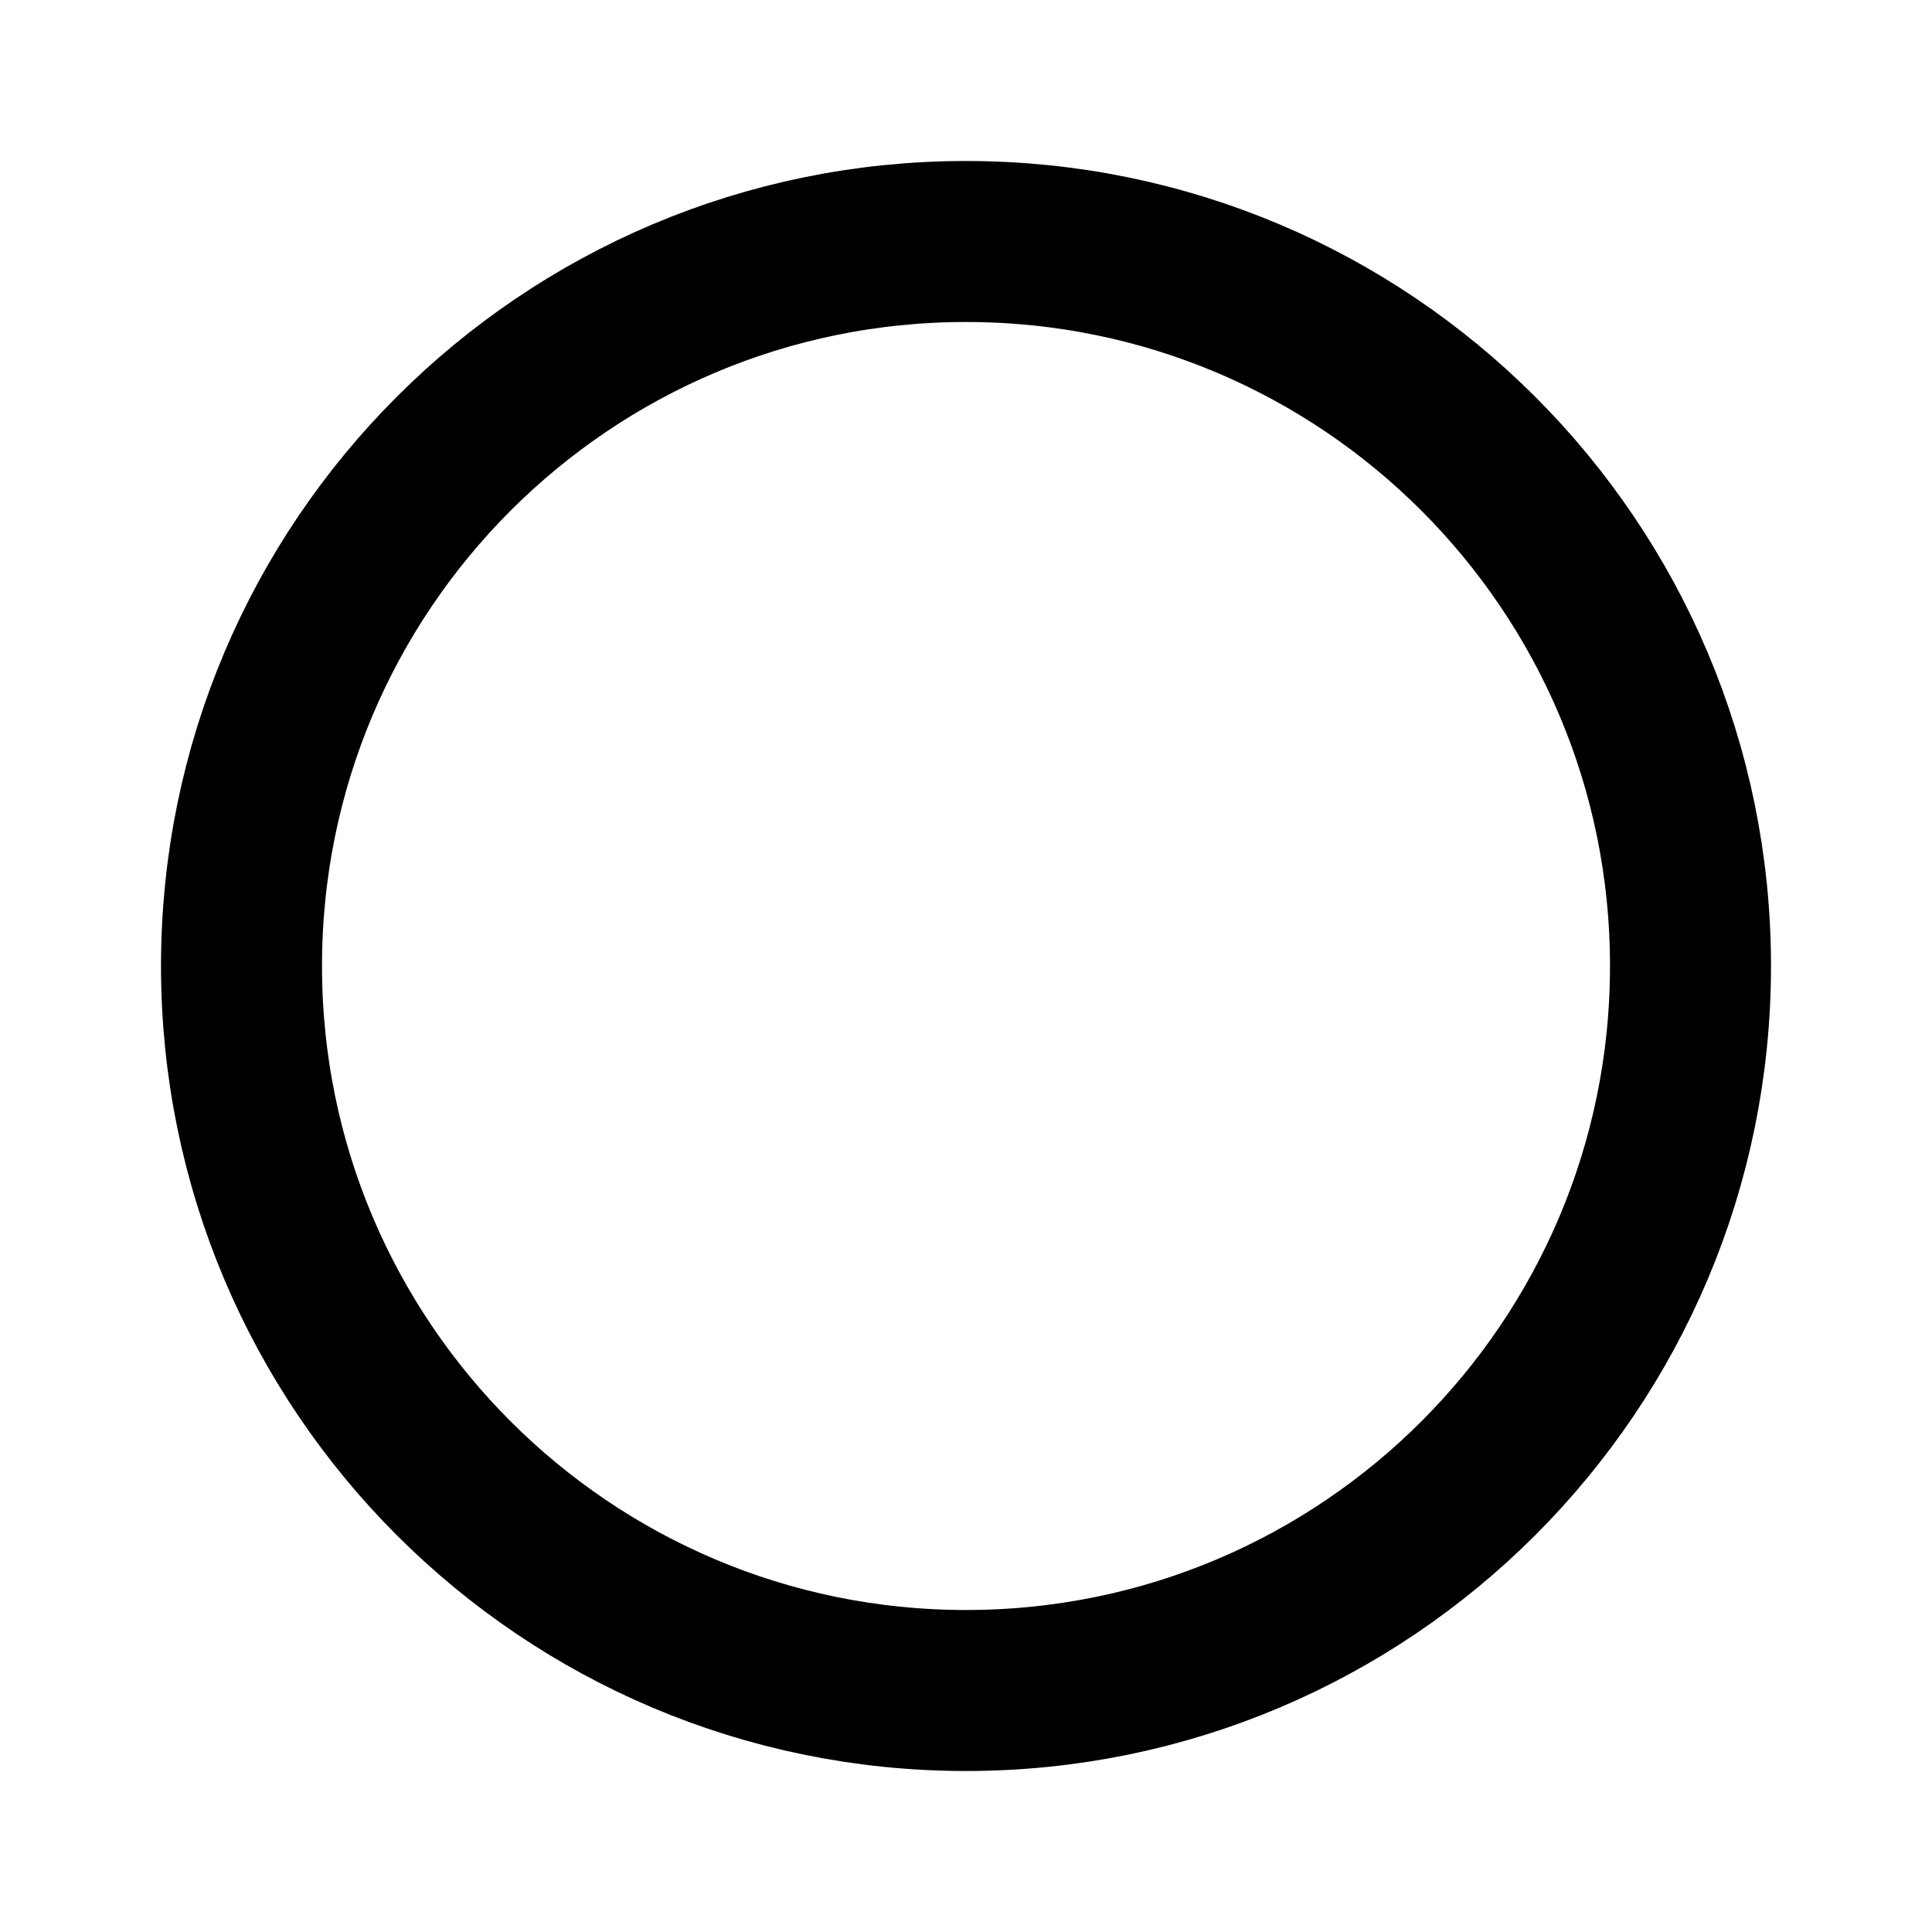
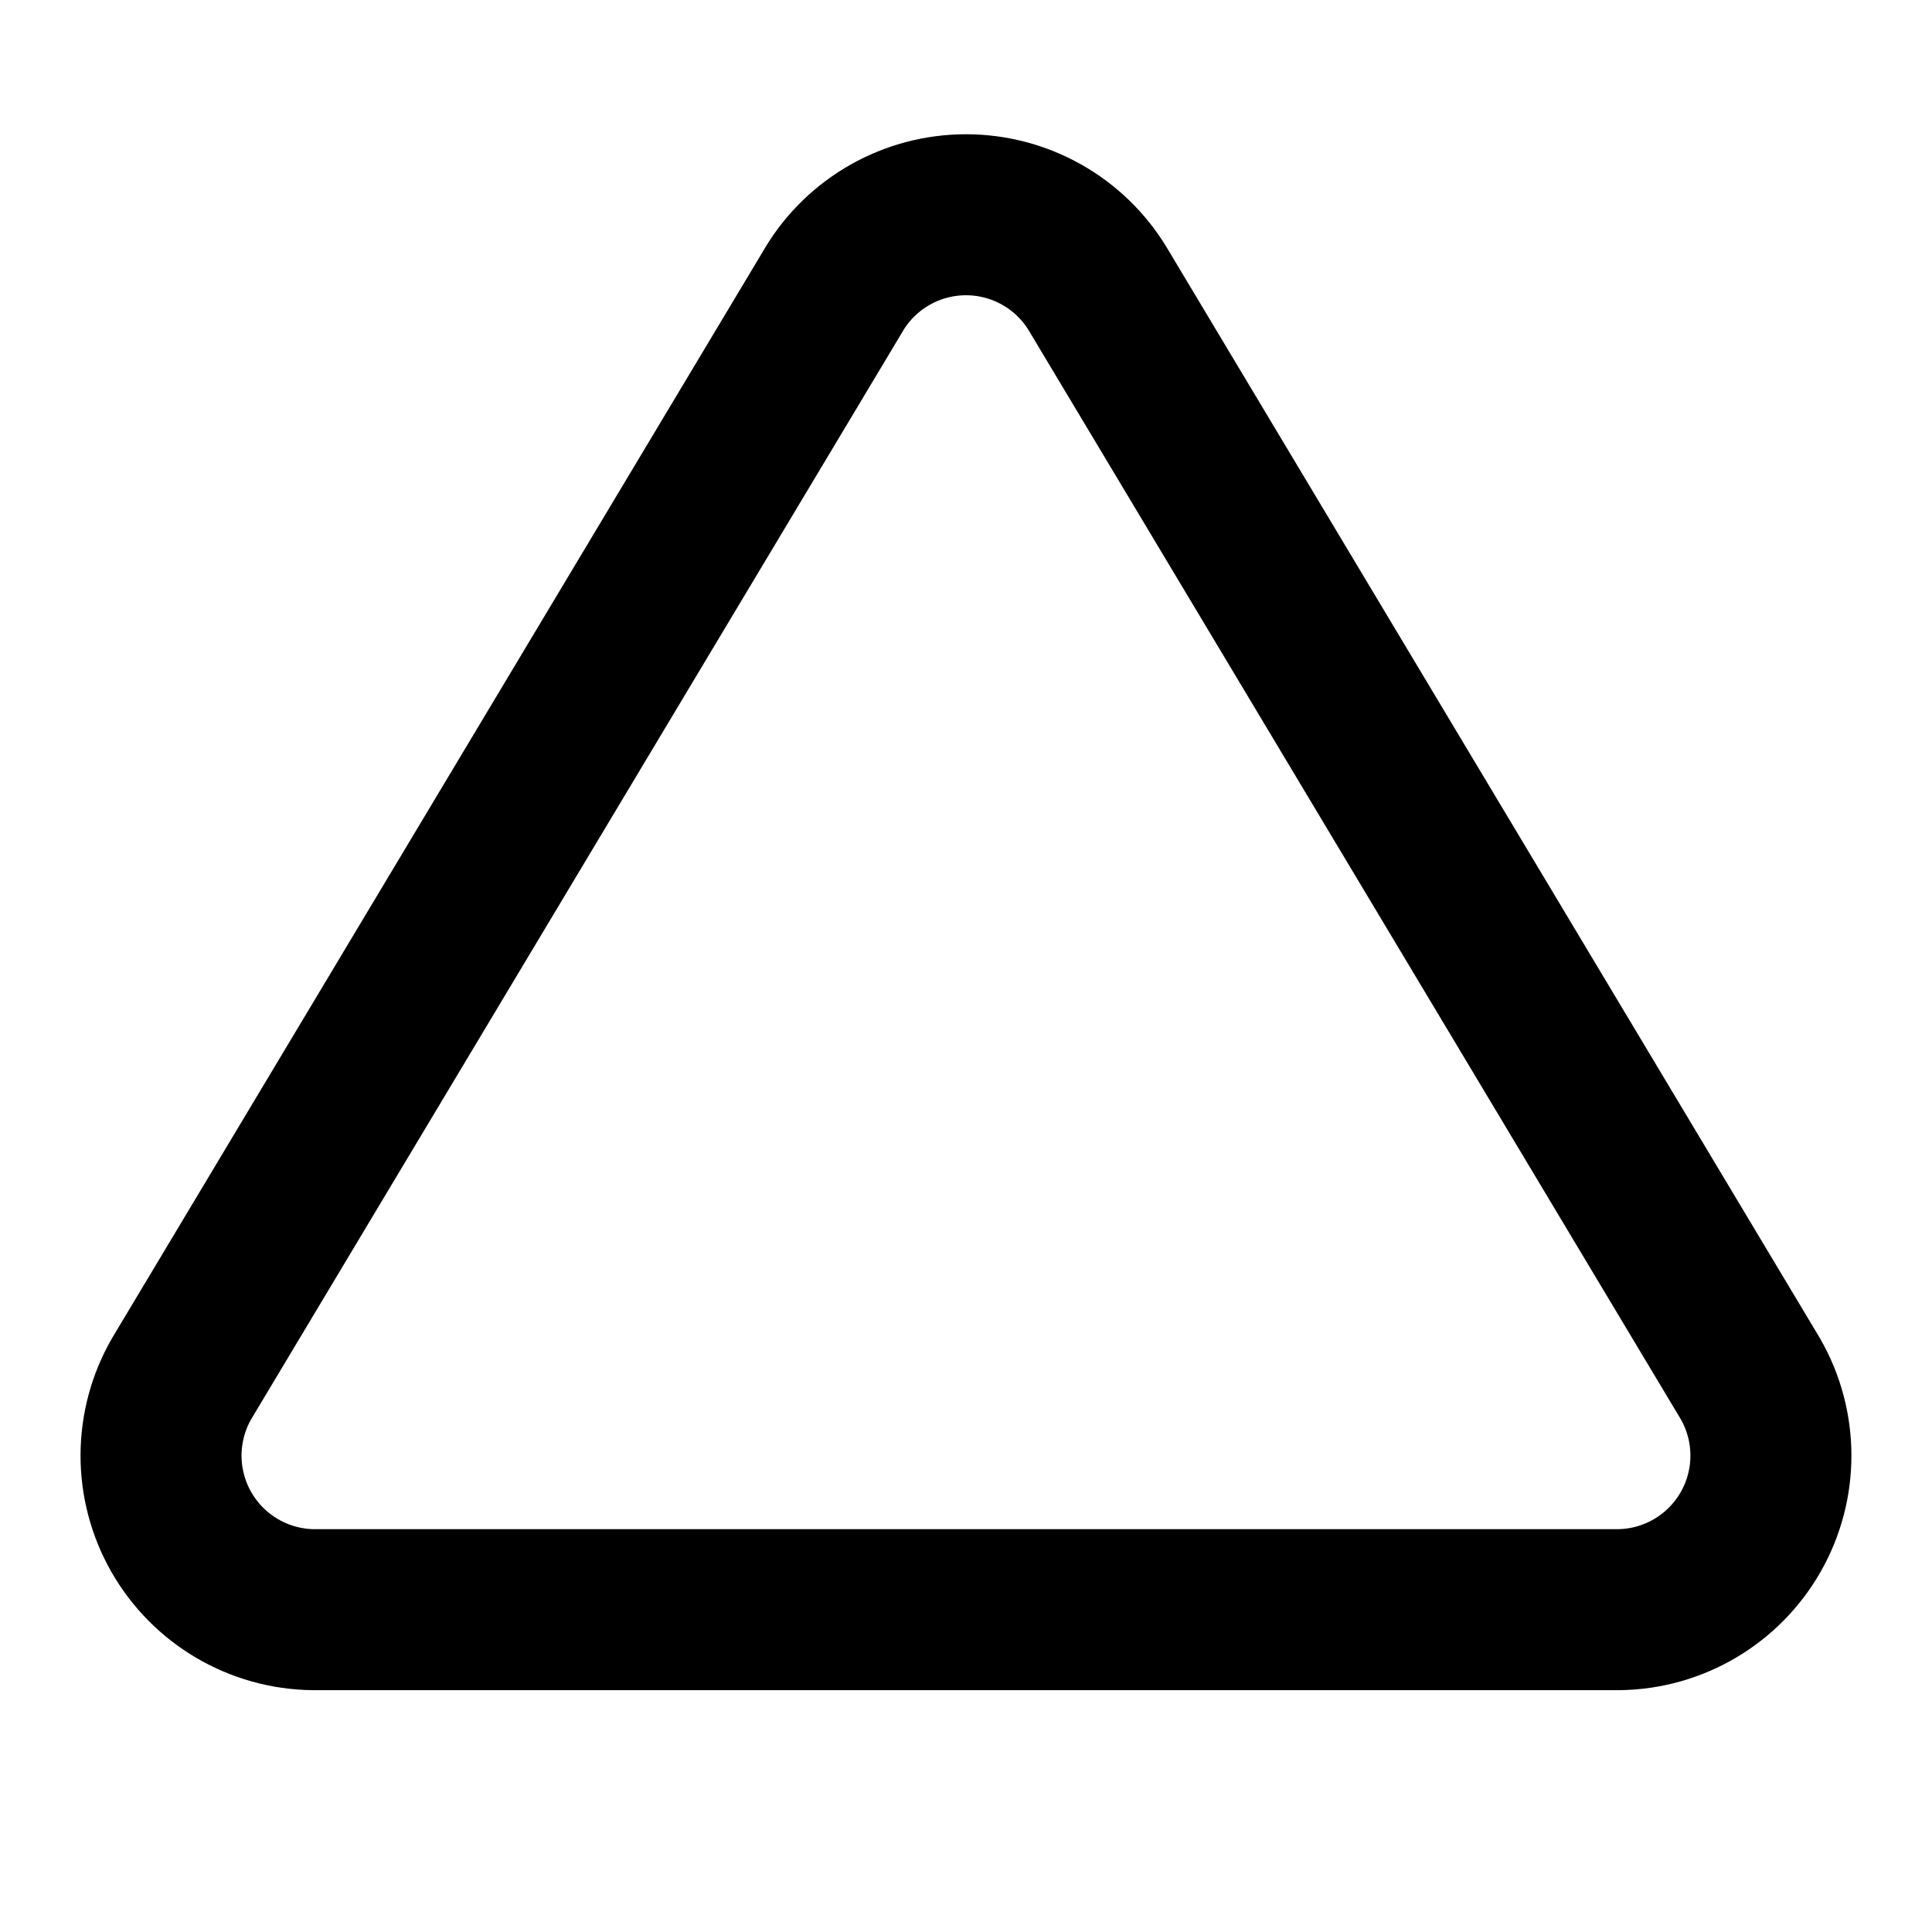
- <svg xmlns="http://www.w3.org/2000/svg" width="24" height="24" viewBox="0 0 24 24" fill="none" stroke="currentColor" stroke-width="2" stroke-linecap="round" stroke-linejoin="round" class="icon icon-tabler icons-tabler-outline icon-tabler-circle">
+ <svg xmlns="http://www.w3.org/2000/svg" width="24" height="24" viewBox="0 0 24 24" fill="none" stroke="currentColor" stroke-width="2" stroke-linecap="round" stroke-linejoin="round" class="icon icon-tabler icons-tabler-outline icon-tabler-triangle">
  <path stroke="none" d="M0 0h24v24H0z" fill="none" />
-   <path d="M12 12m-9 0a9 9 0 1 0 18 0a9 9 0 1 0 -18 0" />
+   <path d="M10.363 3.591l-8.106 13.534a1.914 1.914 0 0 0 1.636 2.871h16.214a1.914 1.914 0 0 0 1.636 -2.87l-8.106 -13.536a1.914 1.914 0 0 0 -3.274 0z" />
</svg>
